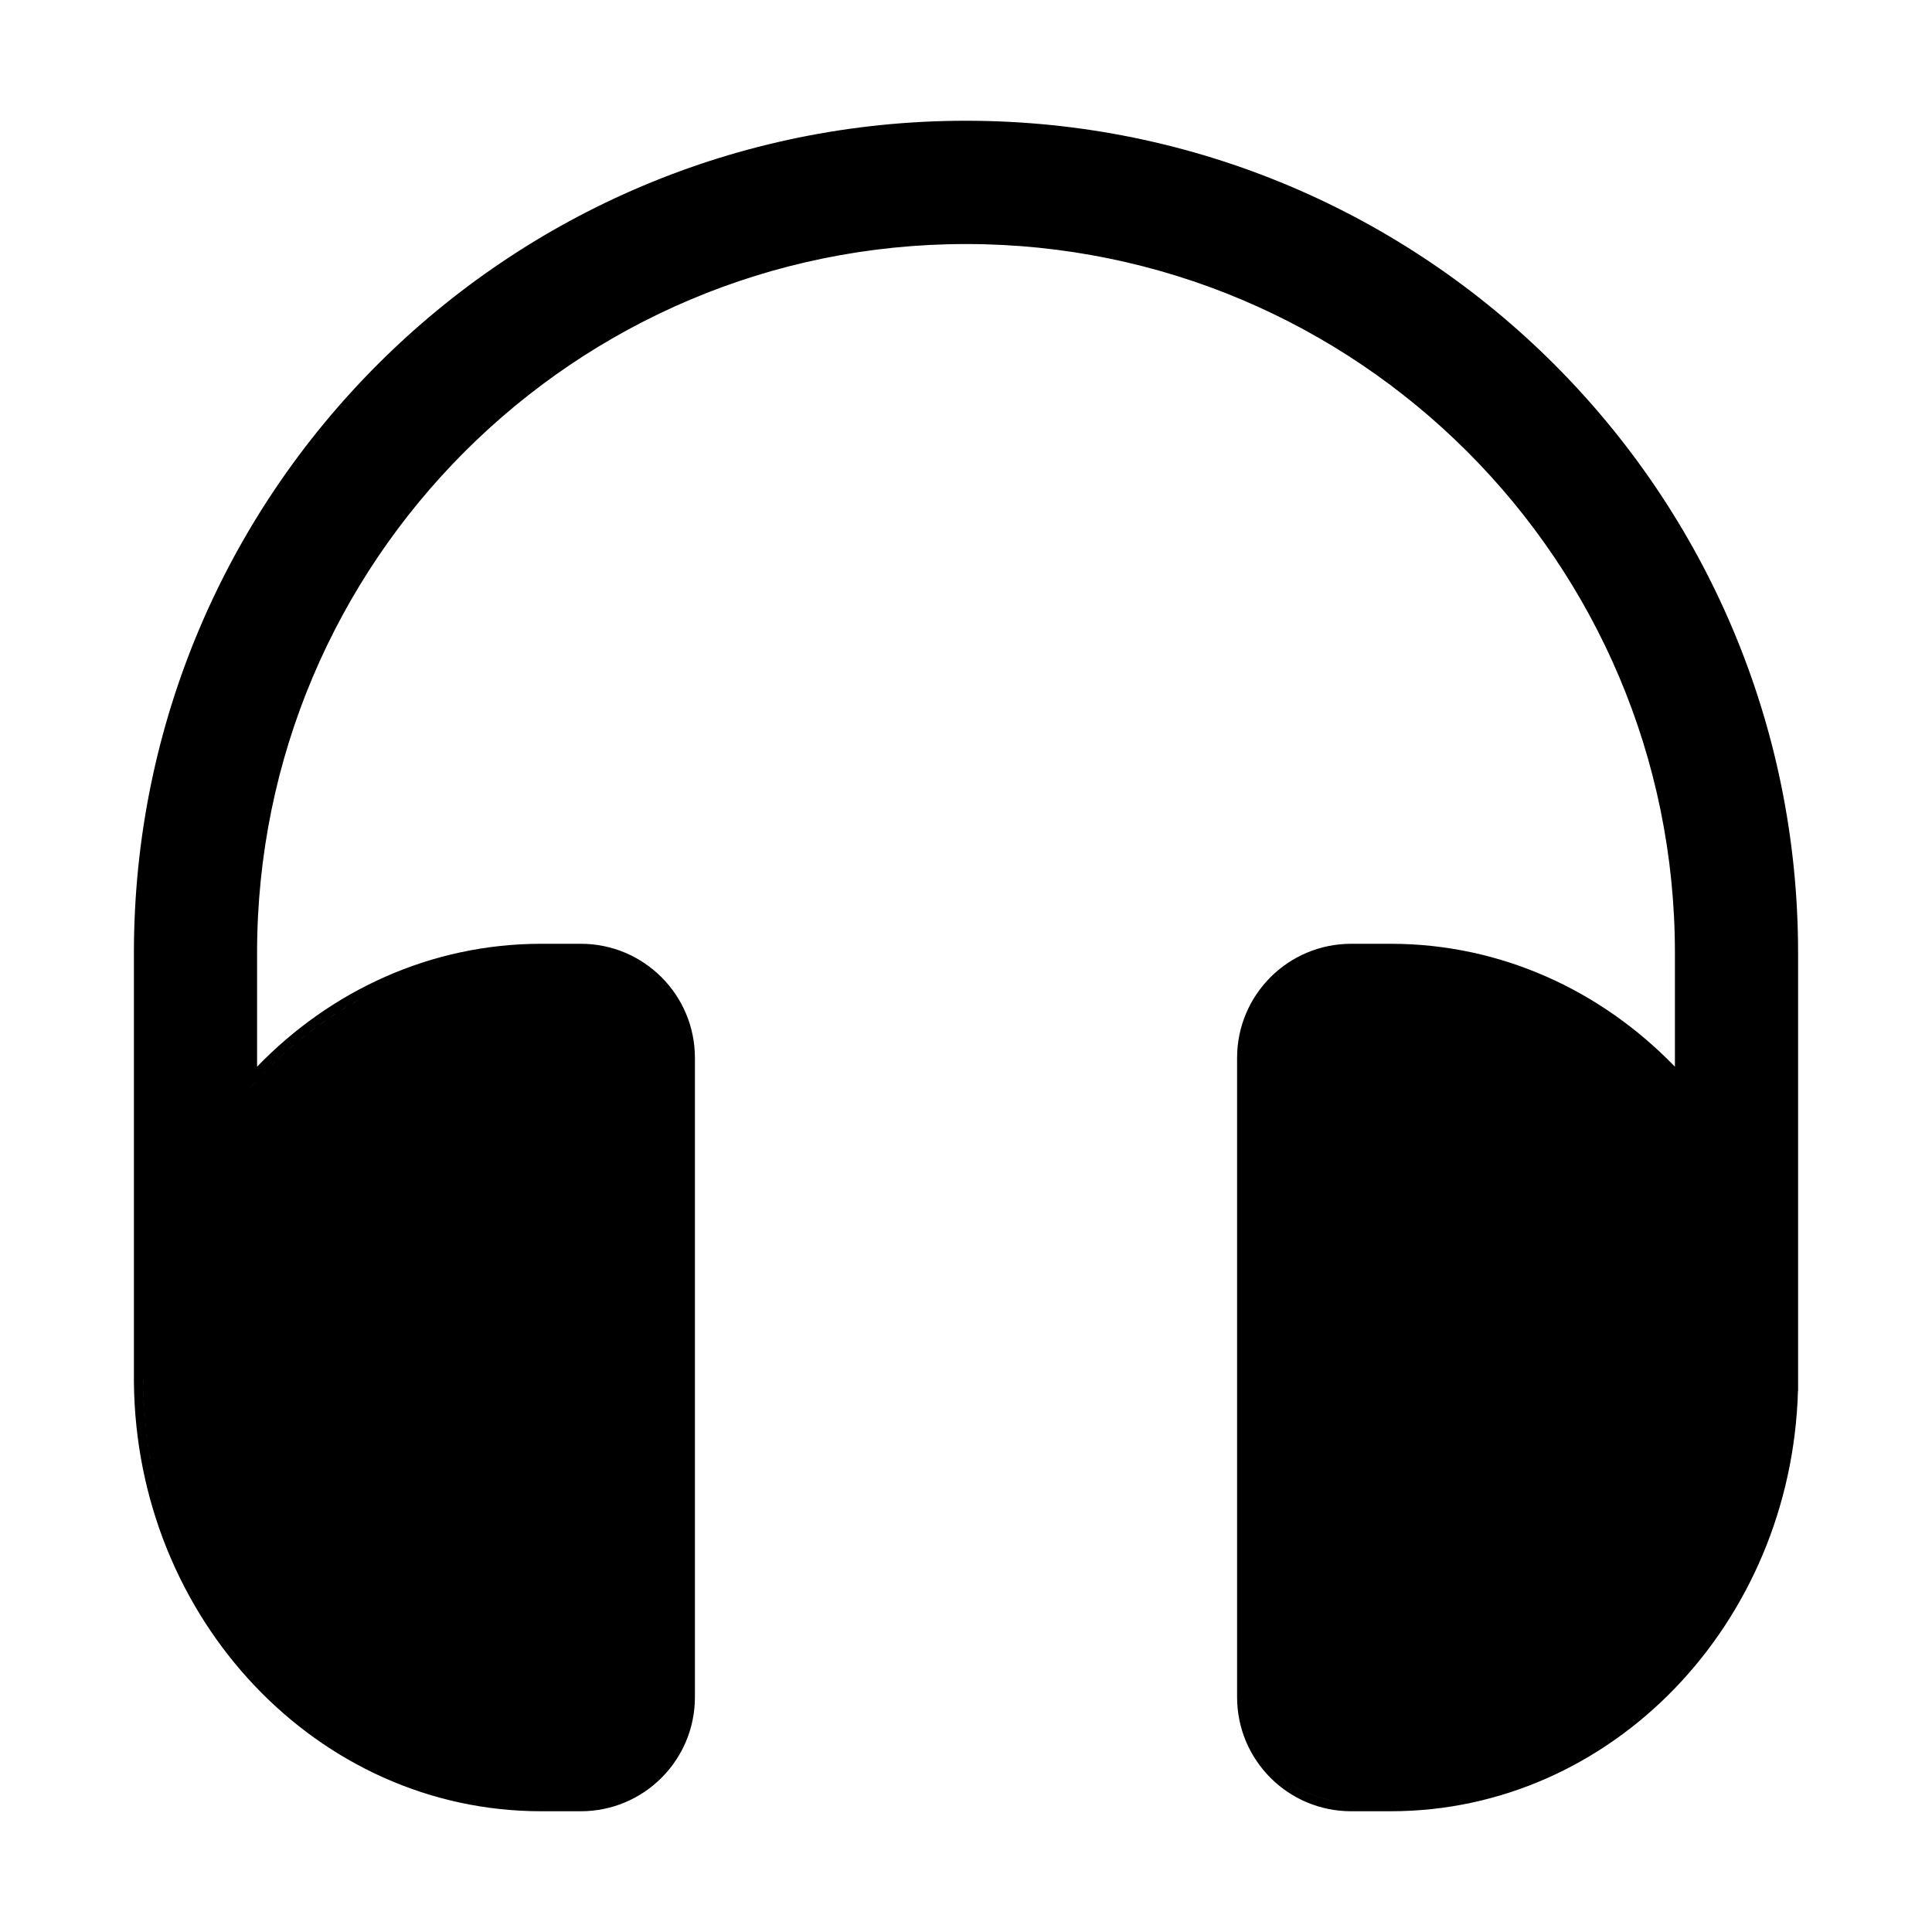
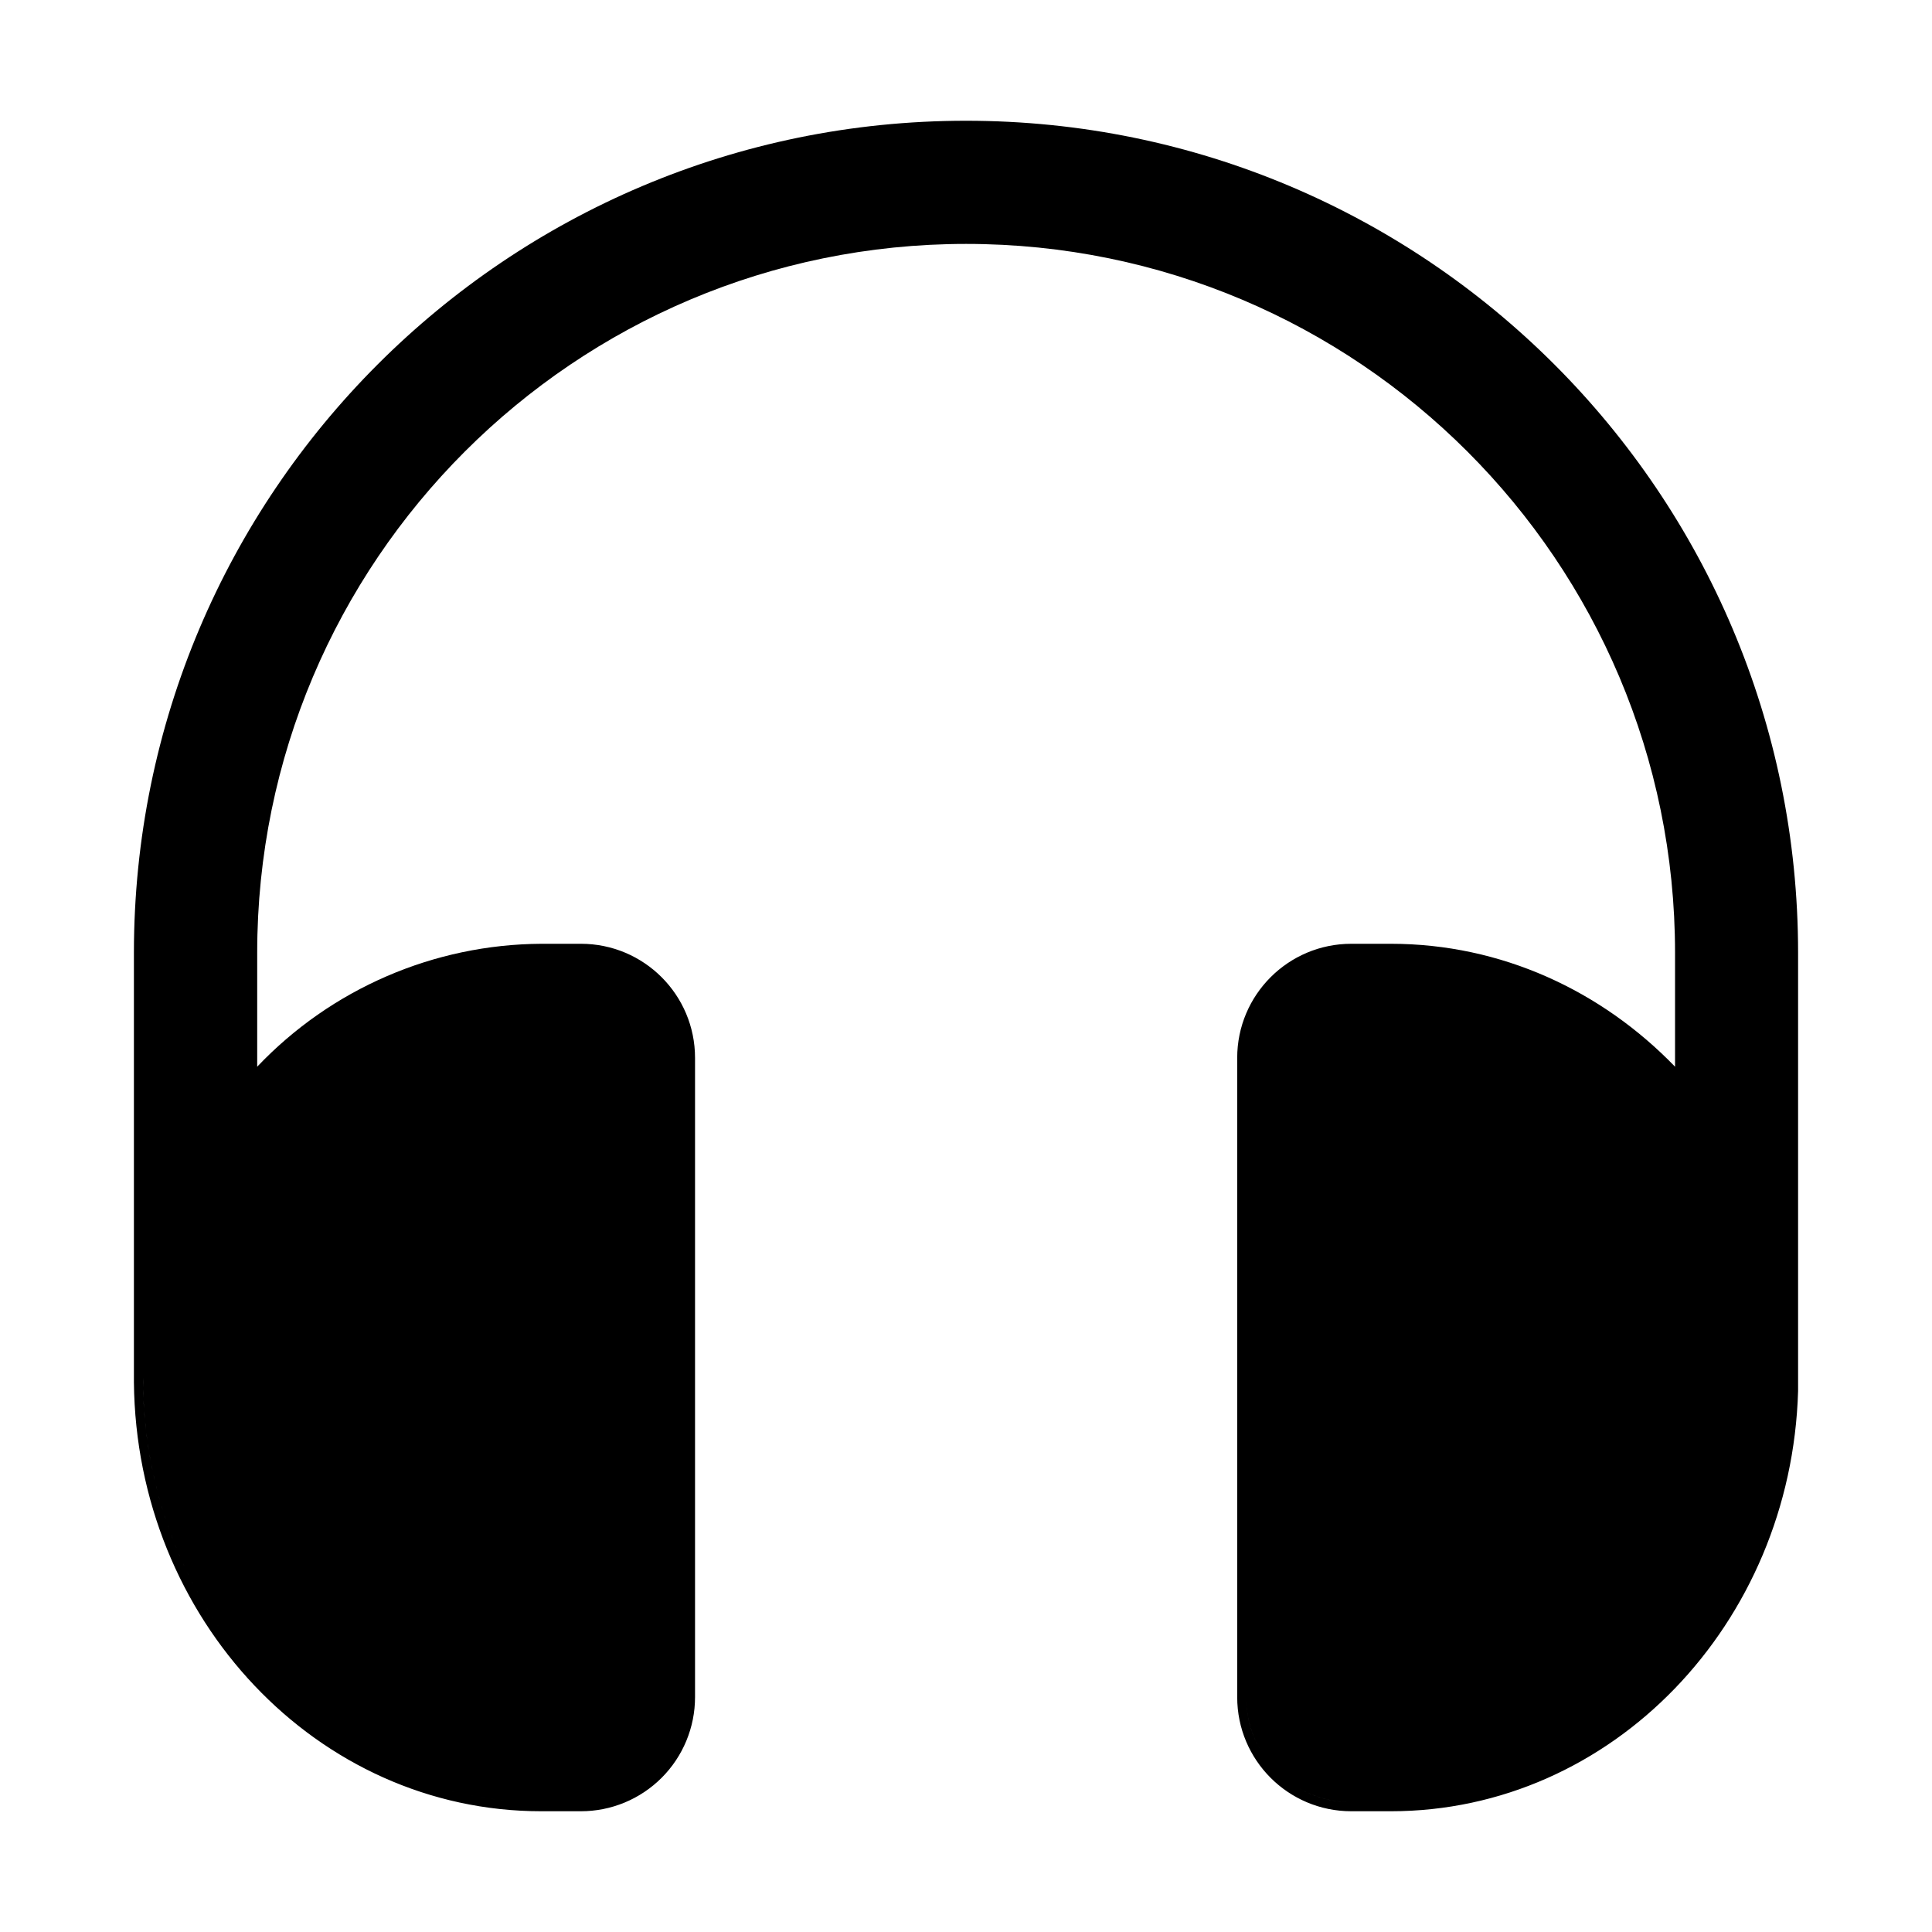
<svg xmlns="http://www.w3.org/2000/svg" id="strib-headphones-filled" viewBox="0 0 16 16" width="16" height="16" fill="currentcolor" class="strib-icon strib-headphones-filled">
-   <path d="M11.852,14.907C11.742,14.919 11.63,14.925 11.517,14.925L11.191,14.925C10.71,14.925 10.32,14.535 10.32,14.055L10.32,8.761C10.32,8.355 10.599,8.014 10.976,7.918C10.599,8.014 10.32,8.355 10.32,8.761L10.32,14.055C10.32,14.535 10.71,14.925 11.19,14.925L11.517,14.925C11.63,14.925 11.742,14.919 11.852,14.907ZM13.946,9.028C13.946,9.028 13.946,9.028 13.946,9.028L13.946,7.891C13.946,4.607 11.284,1.945 8,1.945C7.569,1.945 7.148,1.991 6.743,2.079C7.148,1.991 7.569,1.945 8,1.945C11.284,1.945 13.946,4.607 13.946,7.891L13.946,9.028ZM2.054,9.028L2.054,9.028C2.444,8.577 2.942,8.234 3.506,8.048C2.978,8.222 2.507,8.534 2.129,8.944C2.104,8.971 2.079,9 2.054,9.028ZM4.942,14.915C4.899,14.921 4.855,14.925 4.81,14.925L4.483,14.925C2.661,14.925 1.184,13.35 1.184,11.408L1.184,11.389L1.184,11.372L1.184,11.372L1.184,11.393L1.184,11.408L1.184,11.445C1.203,13.37 2.673,14.925 4.483,14.925L4.81,14.925C4.855,14.925 4.899,14.921 4.942,14.915ZM1.184,9.337L1.184,7.891C1.184,4.702 3.374,2.025 6.332,1.281C3.374,2.025 1.184,4.702 1.184,7.891L1.184,9.337ZM14.891,11.52L14.89,11.52C14.834,13.447 13.35,15 11.517,15L11.19,15C10.668,15 10.245,14.577 10.245,14.055L10.245,8.761C10.245,8.239 10.668,7.816 11.19,7.816L11.517,7.816C12.433,7.816 13.263,8.205 13.871,8.834L13.871,7.891C13.871,4.649 11.242,2.021 8,2.021C4.758,2.021 2.129,4.649 2.129,7.891L2.129,8.834C2.737,8.205 3.567,7.816 4.483,7.816L4.81,7.816C5.332,7.816 5.755,8.239 5.755,8.761L5.755,14.055C5.755,14.577 5.332,15 4.81,15L4.483,15C2.627,15 1.128,13.408 1.109,11.447L1.109,7.891C1.109,4.085 4.194,1 8,1C11.806,1 14.891,4.085 14.891,7.891L14.891,11.52Z" />
+   <path d="M11.852 14.907q-.165.018-.335.018h-.326a.87.87 0 0 1-.871-.87V8.761v5.294c0 .48.39.87.87.87h.327q.17 0 .335-.018m2.094-5.879V7.891zm-11.892 0 .075-.084zm2.888 5.887a1 1 0 0 1-.132.01h-.327c-1.822 0-3.299-1.575-3.299-3.517v-.036.073c.019 1.925 1.489 3.48 3.299 3.48h.327a1 1 0 0 0 .132-.01M1.184 9.337V7.891zm13.707 2.183c-.056 1.927-1.54 3.48-3.373 3.48h-.327a.945.945 0 0 1-.945-.945V8.761c0-.522.423-.945.945-.945h.327c.916 0 1.746.389 2.354 1.018v-.943a5.87 5.87 0 0 0-11.742 0v.943a3.27 3.27 0 0 1 2.354-1.018h.327c.522 0 .945.423.945.945v5.294A.945.945 0 0 1 4.81 15h-.327c-1.856 0-3.355-1.592-3.374-3.553V7.891a6.89 6.89 0 1 1 13.782 0z" />
</svg>
